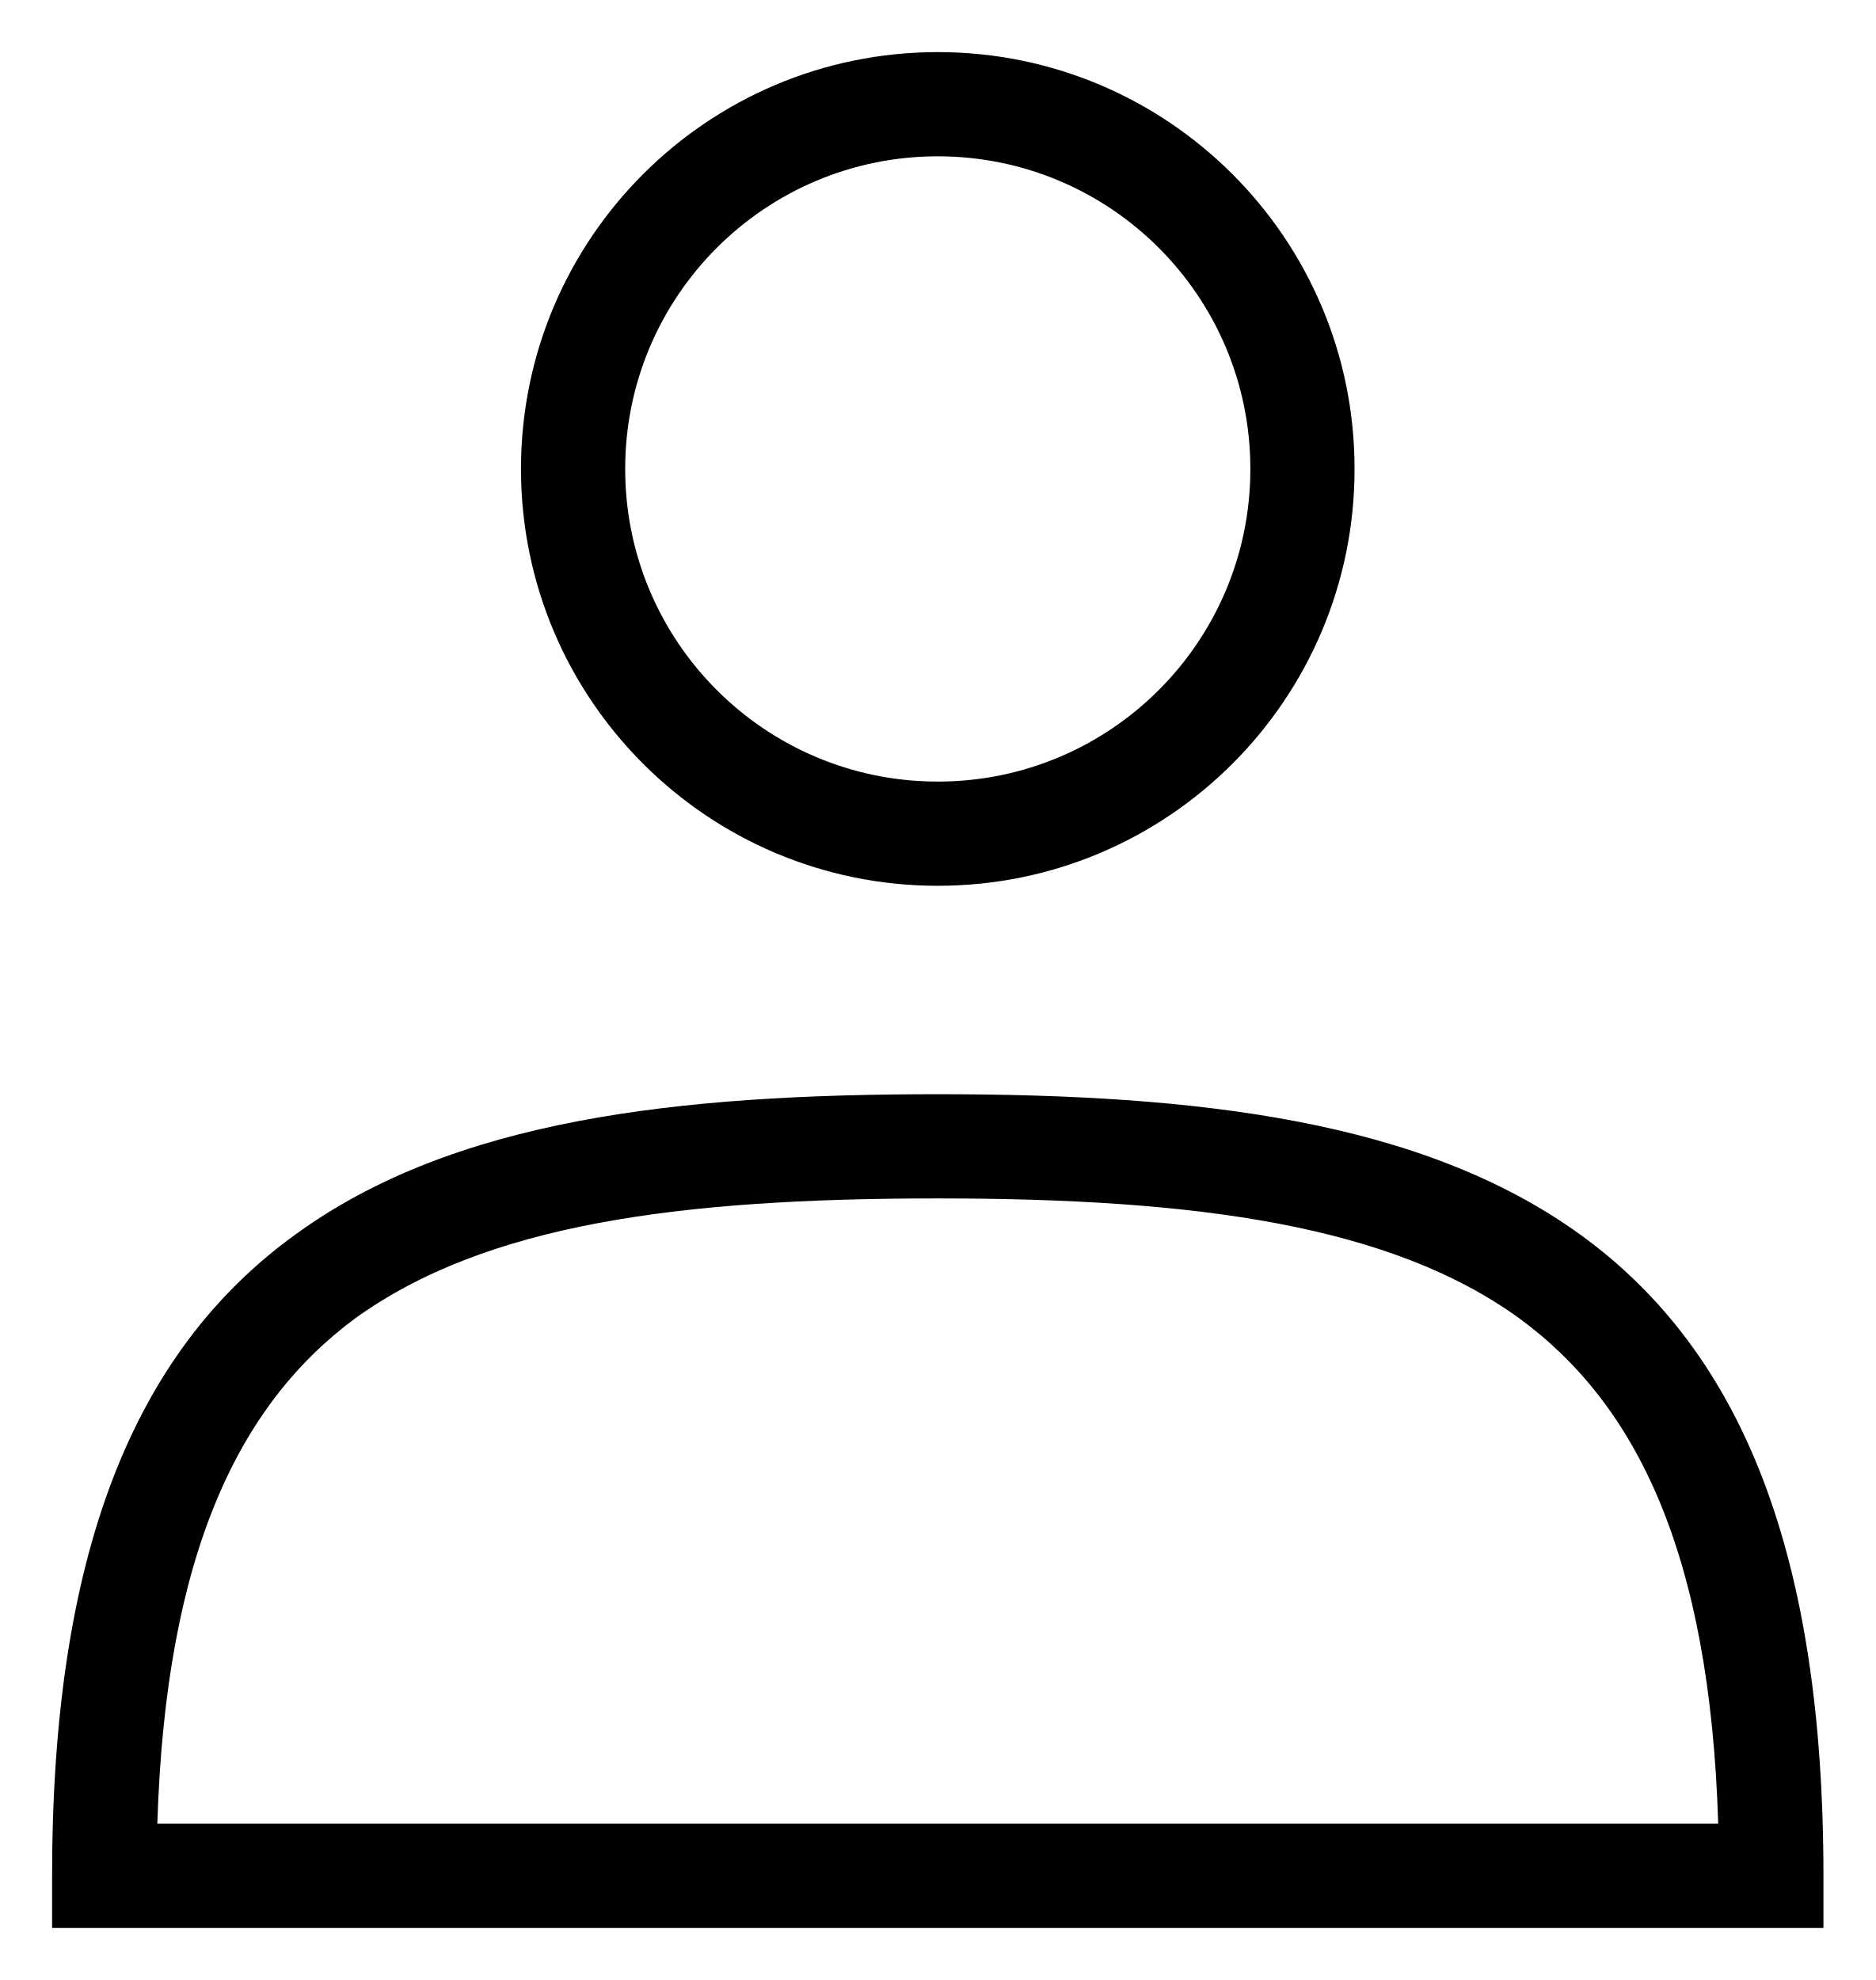
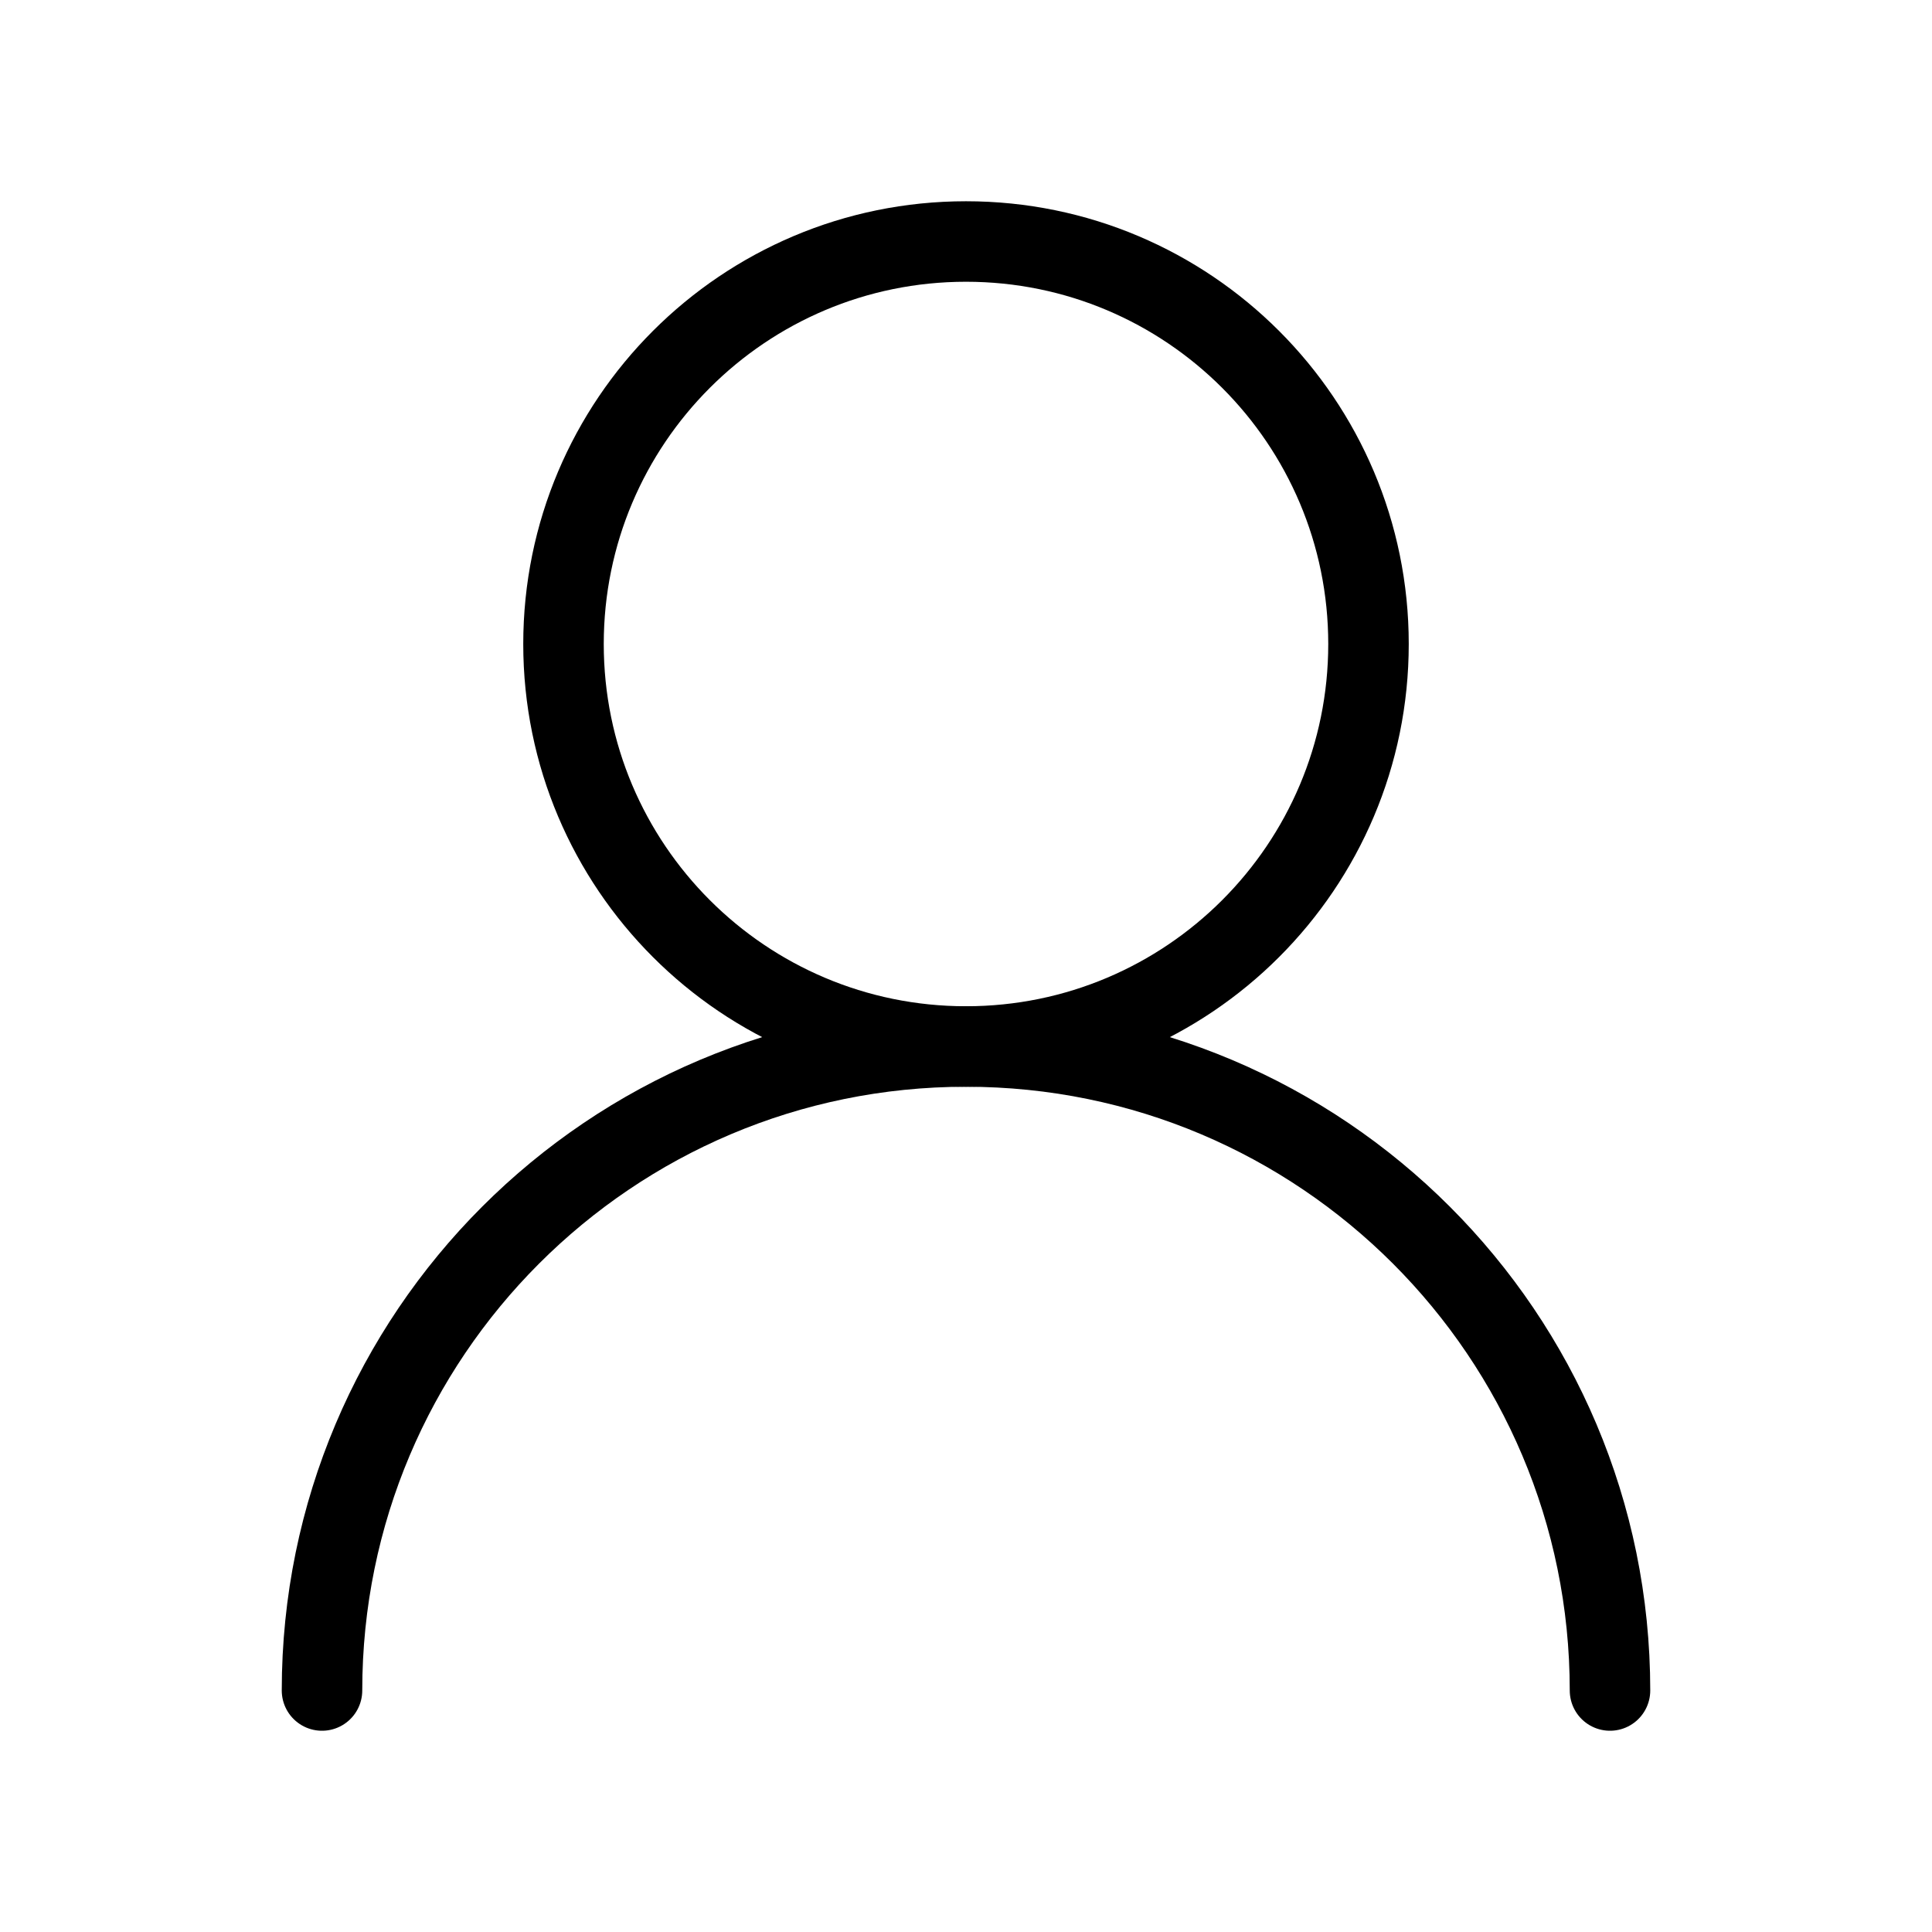
- <svg xmlns="http://www.w3.org/2000/svg" fill="none" class="icon icon-account" viewBox="0 0 18 19">
-   <path fill="currentColor" fill-rule="evenodd" d="M6 4.5a3 3 0 1 1 6 0 3 3 0 0 1-6 0m3-4a4 4 0 1 0 0 8 4 4 0 0 0 0-8m5.58 12.15c1.12.82 1.83 2.24 1.91 4.85H1.51c.08-2.6.79-4.03 1.9-4.85C4.66 11.75 6.5 11.5 9 11.5s4.35.26 5.58 1.15M9 10.5c-2.5 0-4.65.24-6.17 1.35C1.27 12.98.5 14.93.5 18v.5h17V18c0-3.07-.77-5.02-2.33-6.15-1.52-1.1-3.67-1.35-6.17-1.35" clip-rule="evenodd" />
+ <svg xmlns="http://www.w3.org/2000/svg" width="24" height="24" viewBox="0 0 24 24" fill="none" stroke="currentColor" stroke-width="1" stroke-linecap="round" stroke-linejoin="round" class="icon icon-account lucide lucide-user-round-icon lucide-user-round">
+   <circle cx="12" cy="8" r="5" />
+   <path d="M20 21a8 8 0 0 0-16 0" />
</svg>
